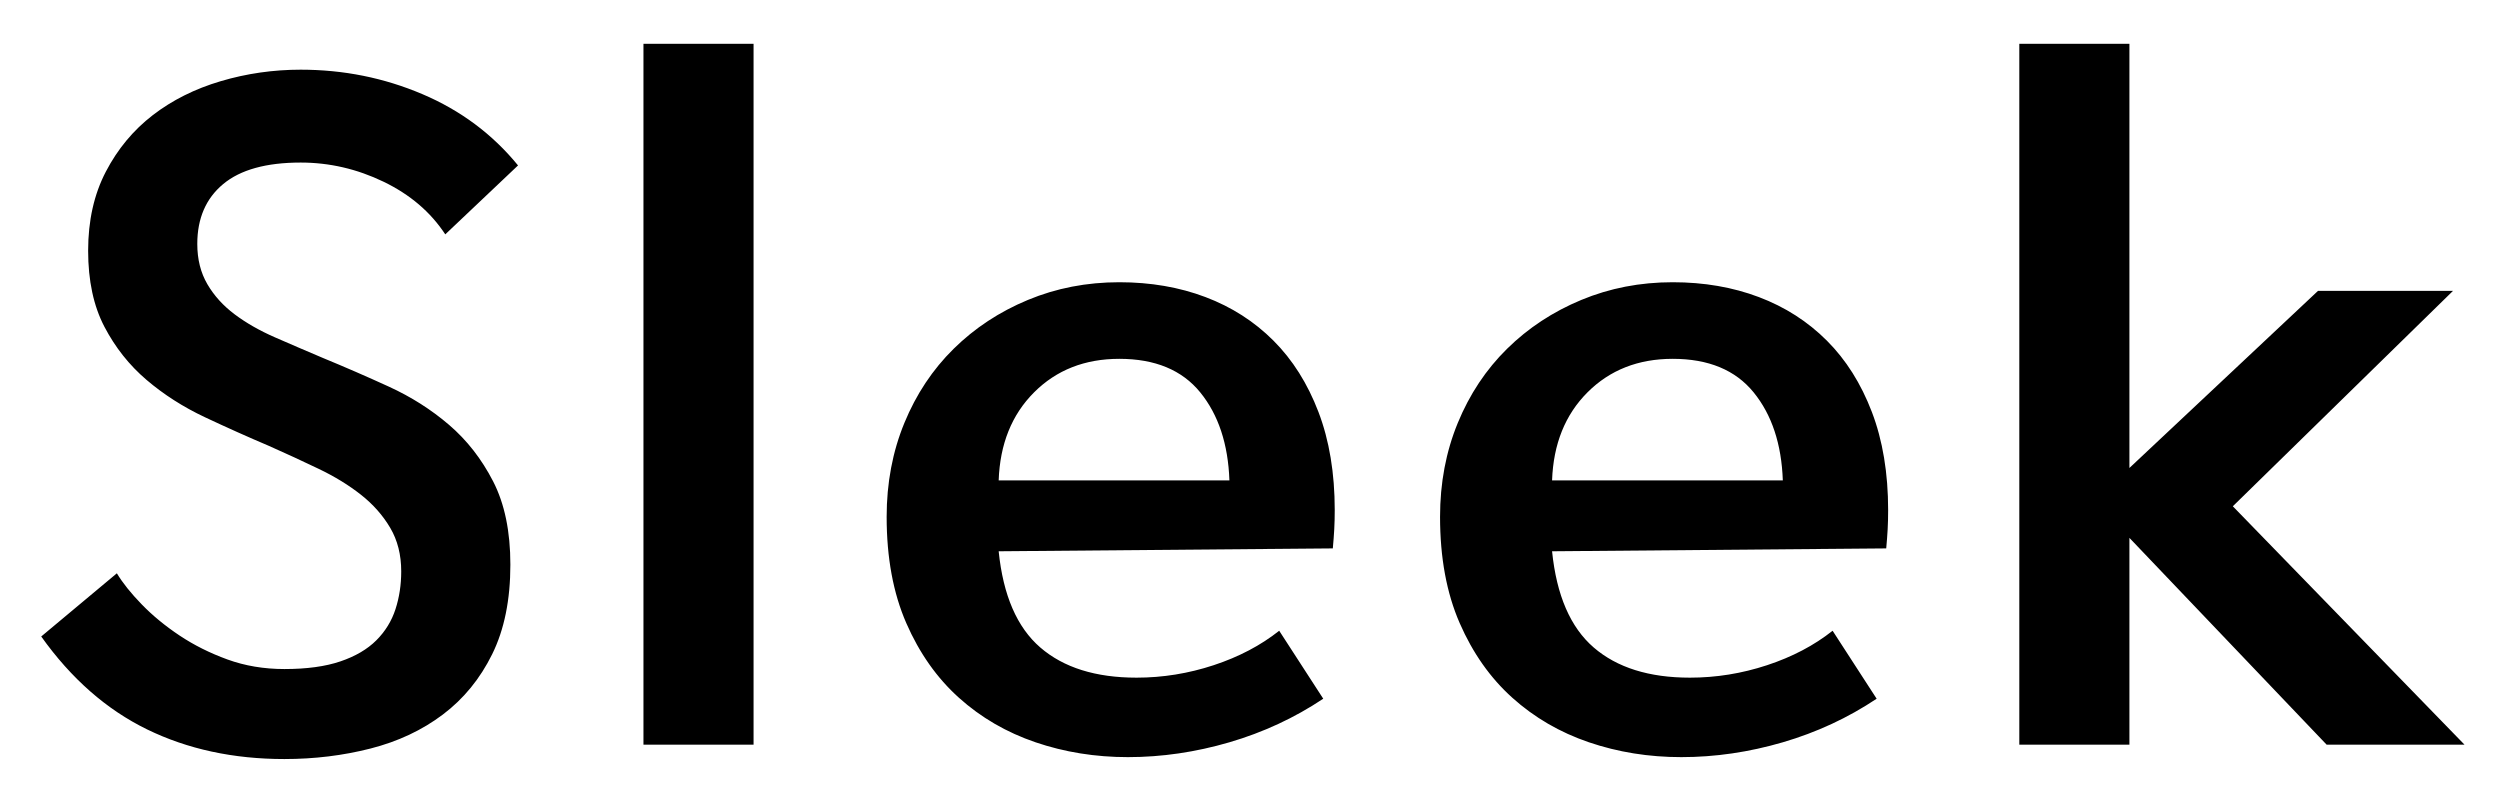
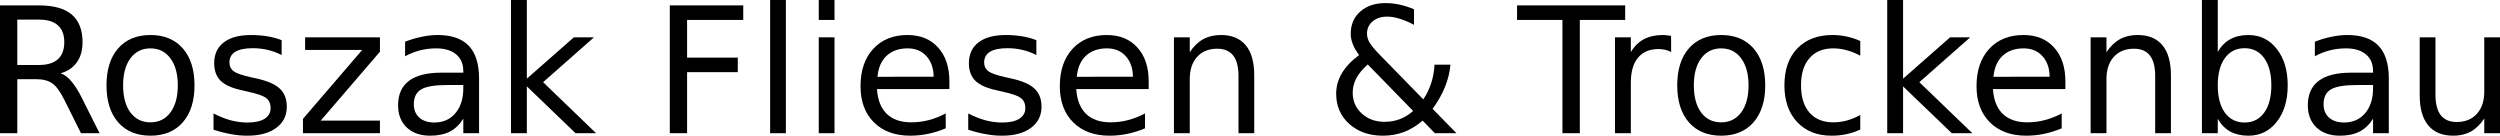
- <svg xmlns="http://www.w3.org/2000/svg" class="logo" viewBox="0 0 47 15" version="1.1">
-   <g id="logo" transform="translate(-113, -89)">
-     <path d="M114.657,93.712 C114.657,93.148 114.768,92.653 114.99,92.227 C115.212,91.801 115.506,91.447 115.872,91.165 C116.238,90.883 116.664,90.67 117.15,90.526 C117.636,90.382 118.137,90.31 118.653,90.31 C119.457,90.31 120.219,90.463 120.939,90.769 C121.659,91.075 122.259,91.522 122.739,92.11 L121.371,93.406 C121.095,92.986 120.708,92.656 120.21,92.416 C119.712,92.176 119.193,92.056 118.653,92.056 C118.005,92.056 117.519,92.191 117.195,92.461 C116.871,92.731 116.709,93.106 116.709,93.586 C116.709,93.874 116.772,94.126 116.898,94.342 C117.024,94.558 117.195,94.747 117.411,94.909 C117.627,95.071 117.879,95.215 118.167,95.341 C118.455,95.467 118.755,95.596 119.067,95.728 C119.475,95.896 119.889,96.076 120.309,96.268 C120.729,96.46 121.107,96.7 121.443,96.988 C121.779,97.276 122.055,97.63 122.271,98.05 C122.487,98.47 122.595,98.992 122.595,99.616 C122.595,100.276 122.481,100.837 122.253,101.299 C122.025,101.761 121.716,102.139 121.326,102.433 C120.936,102.727 120.483,102.94 119.967,103.072 C119.451,103.204 118.911,103.27 118.347,103.27 C117.387,103.27 116.526,103.084 115.764,102.712 C115.002,102.34 114.339,101.758 113.775,100.966 L115.197,99.778 C115.305,99.958 115.461,100.153 115.665,100.363 C115.869,100.573 116.106,100.768 116.376,100.948 C116.646,101.128 116.946,101.278 117.276,101.398 C117.606,101.518 117.963,101.578 118.347,101.578 C118.767,101.578 119.118,101.53 119.4,101.434 C119.682,101.338 119.907,101.206 120.075,101.038 C120.243,100.87 120.363,100.675 120.435,100.453 C120.507,100.231 120.543,99.994 120.543,99.742 C120.543,99.43 120.474,99.157 120.336,98.923 C120.198,98.689 120.015,98.482 119.787,98.302 C119.559,98.122 119.295,97.96 118.995,97.816 C118.695,97.672 118.383,97.528 118.059,97.384 C117.663,97.216 117.261,97.036 116.853,96.844 C116.445,96.652 116.079,96.418 115.755,96.142 C115.431,95.866 115.167,95.533 114.963,95.143 C114.759,94.753 114.657,94.276 114.657,93.712 Z M127.167,89.824 L127.167,103 L125.097,103 L125.097,89.824 L127.167,89.824 Z M131.775,99.364 C131.859,100.192 132.12,100.795 132.558,101.173 C132.996,101.551 133.599,101.74 134.367,101.74 C134.859,101.74 135.342,101.662 135.816,101.506 C136.29,101.35 136.701,101.134 137.049,100.858 L137.877,102.136 C137.337,102.496 136.749,102.769 136.113,102.955 C135.477,103.141 134.841,103.234 134.205,103.234 C133.593,103.234 133.014,103.141 132.468,102.955 C131.922,102.769 131.442,102.49 131.028,102.118 C130.614,101.746 130.284,101.278 130.038,100.714 C129.792,100.15 129.669,99.484 129.669,98.716 C129.669,98.08 129.78,97.492 130.002,96.952 C130.224,96.412 130.533,95.947 130.929,95.557 C131.325,95.167 131.79,94.861 132.324,94.639 C132.858,94.417 133.431,94.306 134.043,94.306 C134.631,94.306 135.171,94.399 135.663,94.585 C136.155,94.771 136.581,95.044 136.941,95.404 C137.301,95.764 137.583,96.211 137.787,96.745 C137.991,97.279 138.093,97.894 138.093,98.59 C138.093,98.722 138.09,98.842 138.084,98.95 C138.078,99.058 138.069,99.178 138.057,99.31 L131.775,99.364 Z M134.043,95.746 C133.395,95.746 132.861,95.956 132.441,96.376 C132.021,96.796 131.799,97.348 131.775,98.032 L136.113,98.032 C136.089,97.348 135.906,96.796 135.564,96.376 C135.222,95.956 134.715,95.746 134.043,95.746 Z M142.179,99.364 C142.263,100.192 142.524,100.795 142.962,101.173 C143.4,101.551 144.003,101.74 144.771,101.74 C145.263,101.74 145.746,101.662 146.22,101.506 C146.694,101.35 147.105,101.134 147.453,100.858 L148.281,102.136 C147.741,102.496 147.153,102.769 146.517,102.955 C145.881,103.141 145.245,103.234 144.609,103.234 C143.997,103.234 143.418,103.141 142.872,102.955 C142.326,102.769 141.846,102.49 141.432,102.118 C141.018,101.746 140.688,101.278 140.442,100.714 C140.196,100.15 140.073,99.484 140.073,98.716 C140.073,98.08 140.184,97.492 140.406,96.952 C140.628,96.412 140.937,95.947 141.333,95.557 C141.729,95.167 142.194,94.861 142.728,94.639 C143.262,94.417 143.835,94.306 144.447,94.306 C145.035,94.306 145.575,94.399 146.067,94.585 C146.559,94.771 146.985,95.044 147.345,95.404 C147.705,95.764 147.987,96.211 148.191,96.745 C148.395,97.279 148.497,97.894 148.497,98.59 C148.497,98.722 148.494,98.842 148.488,98.95 C148.482,99.058 148.473,99.178 148.461,99.31 L142.179,99.364 Z M144.447,95.746 C143.799,95.746 143.265,95.956 142.845,96.376 C142.425,96.796 142.203,97.348 142.179,98.032 L146.517,98.032 C146.493,97.348 146.31,96.796 145.968,96.376 C145.626,95.956 145.119,95.746 144.447,95.746 Z M153.033,89.824 L153.033,97.798 L156.579,94.468 L159.117,94.468 L154.977,98.518 L159.333,103 L156.741,103 L153.033,99.112 L153.033,103 L150.963,103 L150.963,89.824 L153.033,89.824 Z" id="Sleek" />
+ <svg xmlns="http://www.w3.org/2000/svg" width="90.546mm" height="4.914mm" viewBox="0 0 90.546 4.914" version="1.1" id="svg3872">
+   <defs id="defs3866" />
+   <g id="layer1" transform="translate(-14.25339,-87.55331)">
+     <flowRoot xml:space="preserve" id="flowRoot3874" style="font-style:normal;font-weight:normal;font-size:40px;line-height:1.25;font-family:sans-serif;letter-spacing:0px;word-spacing:0px;fill:#000000;fill-opacity:1;stroke:none">
+       <flowRegion id="flowRegion3876">
+         <rect id="rect3878" width="565.151" height="57.576" x="95.455" y="354.338" />
+       </flowRegion>
+       <flowPara id="flowPara3880" />
+     </flowRoot>
+     <g aria-label="Roszak Fliesen &amp; Trockenbau" transform="scale(0.2645833)" style="font-style:normal;font-variant:normal;font-weight:normal;font-stretch:normal;font-size:26.667px;line-height:1.25;font-family:sans-serif;-inkscape-font-specification:'sans-serif, Normal';font-variant-ligatures:normal;font-variant-caps:normal;font-variant-numeric:normal;font-feature-settings:normal;text-align:start;letter-spacing:0px;word-spacing:0px;writing-mode:lr-tb;text-anchor:start;fill:#000000;fill-opacity:1;stroke:none" id="flowRoot3882">
+       <path d="m 62.168,340.941 q 0.762,0.258 1.477,1.102 0.727,0.844 1.453,2.32 L 67.5,349.145 h -2.543 l -2.238,-4.488 q -0.867,-1.758 -1.688,-2.332 Q 60.223,341.75 58.816,341.75 h -2.578 v 7.395 h -2.367 v -17.496 h 5.344 q 3,0 4.477,1.254 1.477,1.254 1.477,3.785 0,1.652 -0.773,2.742 -0.762,1.09 -2.227,1.512 z m -5.93,-7.348 v 6.211 h 2.977 q 1.711,0 2.578,-0.785 0.879,-0.797 0.879,-2.332 0,-1.535 -0.879,-2.309 -0.867,-0.785 -2.578,-0.785 z" style="font-style:normal;font-variant:normal;font-weight:normal;font-stretch:normal;font-size:24px;font-family:sans-serif;-inkscape-font-specification:'sans-serif, Normal';font-variant-ligatures:normal;font-variant-caps:normal;font-variant-numeric:normal;font-feature-settings:normal;text-align:start;writing-mode:lr-tb;text-anchor:start" id="path3988" />
+       <path d="m 74.473,337.531 q -1.734,0 -2.742,1.359 -1.008,1.348 -1.008,3.703 0,2.355 0.996,3.715 1.008,1.348 2.754,1.348 1.723,0 2.73,-1.359 1.008,-1.359 1.008,-3.703 0,-2.332 -1.008,-3.691 -1.008,-1.371 -2.73,-1.371 z m 0,-1.828 q 2.812,0 4.418,1.828 1.605,1.828 1.605,5.062 0,3.223 -1.605,5.062 -1.605,1.828 -4.418,1.828 -2.824,0 -4.43,-1.828 -1.594,-1.84 -1.594,-5.062 0,-3.234 1.594,-5.062 1.605,-1.828 4.43,-1.828 z" style="font-style:normal;font-variant:normal;font-weight:normal;font-stretch:normal;font-size:24px;font-family:sans-serif;-inkscape-font-specification:'sans-serif, Normal';font-variant-ligatures:normal;font-variant-caps:normal;font-variant-numeric:normal;font-feature-settings:normal;text-align:start;writing-mode:lr-tb;text-anchor:start" id="path3990" />
+       <path d="m 92.426,336.406 v 2.039 q -0.914,-0.469 -1.898,-0.703 -0.984,-0.234 -2.039,-0.234 -1.605,0 -2.414,0.492 -0.797,0.492 -0.797,1.477 0,0.75 0.574,1.184 0.574,0.422 2.309,0.809 l 0.738,0.164 q 2.297,0.492 3.258,1.395 0.973,0.891 0.973,2.496 0,1.828 -1.453,2.895 -1.441,1.066 -3.973,1.066 -1.055,0 -2.203,-0.211 -1.137,-0.199 -2.402,-0.609 v -2.227 q 1.195,0.621 2.355,0.938 1.16,0.305 2.297,0.305 1.523,0 2.344,-0.516 0.82,-0.527 0.82,-1.477 0,-0.879 -0.598,-1.348 -0.586,-0.469 -2.59,-0.902 l -0.75,-0.176 q -2.004,-0.422 -2.895,-1.289 -0.891,-0.879 -0.891,-2.402 0,-1.852 1.312,-2.859 1.312,-1.008 3.727,-1.008 1.195,0 2.25,0.176 1.055,0.176 1.945,0.527 z" style="font-style:normal;font-variant:normal;font-weight:normal;font-stretch:normal;font-size:24px;font-family:sans-serif;-inkscape-font-specification:'sans-serif, Normal';font-variant-ligatures:normal;font-variant-caps:normal;font-variant-numeric:normal;font-feature-settings:normal;text-align:start;writing-mode:lr-tb;text-anchor:start" id="path3992" />
+       <path d="m 95.637,336.02 h 10.242 v 1.969 l -8.109,9.434 h 8.109 v 1.723 H 95.344 v -1.969 l 8.109,-9.434 h -7.816 z" style="font-style:normal;font-variant:normal;font-weight:normal;font-stretch:normal;font-size:24px;font-family:sans-serif;-inkscape-font-specification:'sans-serif, Normal';font-variant-ligatures:normal;font-variant-caps:normal;font-variant-numeric:normal;font-feature-settings:normal;text-align:start;writing-mode:lr-tb;text-anchor:start" id="path3994" />
+       <path d="m 115.148,342.547 q -2.613,0 -3.621,0.598 -1.008,0.598 -1.008,2.039 0,1.148 0.75,1.828 0.762,0.668 2.062,0.668 1.793,0 2.871,-1.266 1.09,-1.277 1.09,-3.387 v -0.48 z m 4.301,-0.891 v 7.488 h -2.156 v -1.992 q -0.738,1.195 -1.84,1.77 -1.102,0.562 -2.695,0.562 -2.016,0 -3.211,-1.125 -1.184,-1.137 -1.184,-3.035 0,-2.215 1.477,-3.34 1.488,-1.125 4.43,-1.125 h 3.023 v -0.211 q 0,-1.488 -0.984,-2.297 -0.973,-0.82 -2.742,-0.82 -1.125,0 -2.191,0.27 -1.066,0.27 -2.051,0.809 v -1.992 q 1.184,-0.457 2.297,-0.68 1.113,-0.234 2.168,-0.234 2.848,0 4.254,1.477 1.406,1.477 1.406,4.477 z" style="font-style:normal;font-variant:normal;font-weight:normal;font-stretch:normal;font-size:24px;font-family:sans-serif;-inkscape-font-specification:'sans-serif, Normal';font-variant-ligatures:normal;font-variant-caps:normal;font-variant-numeric:normal;font-feature-settings:normal;text-align:start;writing-mode:lr-tb;text-anchor:start" id="path3996" />
+       <path d="m 123.82,330.91 h 2.168 v 10.77 l 6.434,-5.66 h 2.754 l -6.961,6.141 7.254,6.984 h -2.812 l -6.668,-6.41 v 6.41 h -2.168 z" style="font-style:normal;font-variant:normal;font-weight:normal;font-stretch:normal;font-size:24px;font-family:sans-serif;-inkscape-font-specification:'sans-serif, Normal';font-variant-ligatures:normal;font-variant-caps:normal;font-variant-numeric:normal;font-feature-settings:normal;text-align:start;writing-mode:lr-tb;text-anchor:start" id="path3998" />
+       <path d="m 145.559,331.648 h 10.055 v 1.992 h -7.688 v 5.156 h 6.938 v 1.992 h -6.938 v 8.355 h -2.367 z" style="font-style:normal;font-variant:normal;font-weight:normal;font-stretch:normal;font-size:24px;font-family:sans-serif;-inkscape-font-specification:'sans-serif, Normal';font-variant-ligatures:normal;font-variant-caps:normal;font-variant-numeric:normal;font-feature-settings:normal;text-align:start;writing-mode:lr-tb;text-anchor:start" id="path4000" />
+       <path d="m 159.293,330.91 h 2.156 v 18.234 h -2.156 z" style="font-style:normal;font-variant:normal;font-weight:normal;font-stretch:normal;font-size:24px;font-family:sans-serif;-inkscape-font-specification:'sans-serif, Normal';font-variant-ligatures:normal;font-variant-caps:normal;font-variant-numeric:normal;font-feature-settings:normal;text-align:start;writing-mode:lr-tb;text-anchor:start" id="path4002" />
+       <path d="m 165.949,336.02 h 2.156 v 13.125 h -2.156 z m 0,-5.109 h 2.156 v 2.73 h -2.156 z" style="font-style:normal;font-variant:normal;font-weight:normal;font-stretch:normal;font-size:24px;font-family:sans-serif;-inkscape-font-specification:'sans-serif, Normal';font-variant-ligatures:normal;font-variant-caps:normal;font-variant-numeric:normal;font-feature-settings:normal;text-align:start;writing-mode:lr-tb;text-anchor:start" id="path4004" />
+       <path d="m 183.832,342.043 v 1.055 h -9.914 q 0.141,2.227 1.336,3.398 1.207,1.16 3.352,1.16 1.242,0 2.402,-0.305 1.172,-0.305 2.32,-0.914 v 2.039 q -1.16,0.492 -2.379,0.75 -1.219,0.258 -2.473,0.258 -3.141,0 -4.98,-1.828 -1.828,-1.828 -1.828,-4.945 0,-3.223 1.734,-5.109 1.746,-1.898 4.699,-1.898 2.648,0 4.184,1.711 1.547,1.699 1.547,4.629 z m -2.156,-0.633 q -0.023,-1.77 -0.996,-2.824 -0.961,-1.055 -2.555,-1.055 -1.805,0 -2.895,1.02 -1.078,1.02 -1.242,2.871 z" style="font-style:normal;font-variant:normal;font-weight:normal;font-stretch:normal;font-size:24px;font-family:sans-serif;-inkscape-font-specification:'sans-serif, Normal';font-variant-ligatures:normal;font-variant-caps:normal;font-variant-numeric:normal;font-feature-settings:normal;text-align:start;writing-mode:lr-tb;text-anchor:start" id="path4006" />
+       <path d="m 195.738,336.406 v 2.039 q -0.914,-0.469 -1.898,-0.703 -0.984,-0.234 -2.039,-0.234 -1.605,0 -2.414,0.492 -0.797,0.492 -0.797,1.477 0,0.75 0.574,1.184 0.574,0.422 2.309,0.809 l 0.738,0.164 q 2.297,0.492 3.258,1.395 0.973,0.891 0.973,2.496 0,1.828 -1.453,2.895 -1.441,1.066 -3.973,1.066 -1.055,0 -2.203,-0.211 -1.137,-0.199 -2.402,-0.609 v -2.227 q 1.195,0.621 2.355,0.938 1.16,0.305 2.297,0.305 1.523,0 2.344,-0.516 0.82,-0.527 0.82,-1.477 0,-0.879 -0.598,-1.348 -0.586,-0.469 -2.59,-0.902 l -0.75,-0.176 q -2.004,-0.422 -2.895,-1.289 -0.891,-0.879 -0.891,-2.402 0,-1.852 1.312,-2.859 1.312,-1.008 3.727,-1.008 1.195,0 2.25,0.176 1.055,0.176 1.945,0.527 z" style="font-style:normal;font-variant:normal;font-weight:normal;font-stretch:normal;font-size:24px;font-family:sans-serif;-inkscape-font-specification:'sans-serif, Normal';font-variant-ligatures:normal;font-variant-caps:normal;font-variant-numeric:normal;font-feature-settings:normal;text-align:start;writing-mode:lr-tb;text-anchor:start" id="path4008" />
+       <path d="m 211.113,342.043 v 1.055 h -9.914 q 0.141,2.227 1.336,3.398 1.207,1.16 3.352,1.16 1.242,0 2.402,-0.305 1.172,-0.305 2.32,-0.914 v 2.039 q -1.16,0.492 -2.379,0.75 -1.219,0.258 -2.473,0.258 -3.141,0 -4.98,-1.828 -1.828,-1.828 -1.828,-4.945 0,-3.223 1.734,-5.109 1.746,-1.898 4.699,-1.898 2.648,0 4.184,1.711 1.547,1.699 1.547,4.629 z m -2.156,-0.633 q -0.023,-1.77 -0.996,-2.824 -0.961,-1.055 -2.555,-1.055 -1.805,0 -2.895,1.02 -1.078,1.02 -1.242,2.871 z" style="font-style:normal;font-variant:normal;font-weight:normal;font-stretch:normal;font-size:24px;font-family:sans-serif;-inkscape-font-specification:'sans-serif, Normal';font-variant-ligatures:normal;font-variant-caps:normal;font-variant-numeric:normal;font-feature-settings:normal;text-align:start;writing-mode:lr-tb;text-anchor:start" id="path4010" />
+       <path d="m 225.562,341.223 v 7.922 h -2.156 v -7.852 q 0,-1.863 -0.727,-2.789 -0.727,-0.926 -2.18,-0.926 -1.746,0 -2.754,1.113 -1.008,1.113 -1.008,3.035 v 7.418 h -2.168 v -13.125 h 2.168 v 2.039 q 0.773,-1.184 1.816,-1.77 1.055,-0.586 2.426,-0.586 2.262,0 3.422,1.406 1.16,1.395 1.16,4.113 z" style="font-style:normal;font-variant:normal;font-weight:normal;font-stretch:normal;font-size:24px;font-family:sans-serif;-inkscape-font-specification:'sans-serif, Normal';font-variant-ligatures:normal;font-variant-caps:normal;font-variant-numeric:normal;font-feature-settings:normal;text-align:start;writing-mode:lr-tb;text-anchor:start" id="path4012" />
+       <path d="m 241.102,339.734 q -1.066,0.949 -1.57,1.898 -0.492,0.938 -0.492,1.969 0,1.711 1.242,2.848 1.242,1.137 3.117,1.137 1.113,0 2.086,-0.363 0.973,-0.375 1.828,-1.125 z m 1.652,-1.312 5.953,6.094 q 0.691,-1.043 1.078,-2.227 0.387,-1.195 0.457,-2.531 h 2.18 q -0.141,1.547 -0.75,3.059 -0.609,1.512 -1.699,2.988 l 3.27,3.34 h -2.953 l -1.676,-1.723 q -1.219,1.043 -2.555,1.559 -1.336,0.504 -2.871,0.504 -2.824,0 -4.617,-1.605 -1.793,-1.617 -1.793,-4.137 0,-1.5 0.785,-2.812 0.785,-1.324 2.355,-2.484 -0.562,-0.738 -0.855,-1.465 -0.293,-0.738 -0.293,-1.441 0,-1.898 1.301,-3.047 1.301,-1.16 3.457,-1.16 0.973,0 1.934,0.211 0.973,0.211 1.969,0.633 v 2.133 q -1.02,-0.551 -1.945,-0.832 -0.926,-0.293 -1.723,-0.293 -1.23,0 -2.004,0.656 -0.762,0.645 -0.762,1.676 0,0.598 0.34,1.207 0.352,0.598 1.418,1.699 z" style="font-style:normal;font-variant:normal;font-weight:normal;font-stretch:normal;font-size:24px;font-family:sans-serif;-inkscape-font-specification:'sans-serif, Normal';font-variant-ligatures:normal;font-variant-caps:normal;font-variant-numeric:normal;font-feature-settings:normal;text-align:start;writing-mode:lr-tb;text-anchor:start" id="path4014" />
+       <path d="m 261.539,331.648 h 14.801 v 1.992 h -6.211 v 15.504 H 267.75 v -15.504 h -6.211 z" style="font-style:normal;font-variant:normal;font-weight:normal;font-stretch:normal;font-size:24px;font-family:sans-serif;-inkscape-font-specification:'sans-serif, Normal';font-variant-ligatures:normal;font-variant-caps:normal;font-variant-numeric:normal;font-feature-settings:normal;text-align:start;writing-mode:lr-tb;text-anchor:start" id="path4016" />
+       <path d="m 282.633,338.035 q -0.363,-0.211 -0.797,-0.305 -0.422,-0.105 -0.938,-0.105 -1.828,0 -2.812,1.195 -0.973,1.184 -0.973,3.41 v 6.914 h -2.168 v -13.125 h 2.168 v 2.039 q 0.68,-1.195 1.77,-1.77 1.09,-0.586 2.648,-0.586 0.223,0 0.492,0.035 0.27,0.023 0.598,0.082 z" style="font-style:normal;font-variant:normal;font-weight:normal;font-stretch:normal;font-size:24px;font-family:sans-serif;-inkscape-font-specification:'sans-serif, Normal';font-variant-ligatures:normal;font-variant-caps:normal;font-variant-numeric:normal;font-feature-settings:normal;text-align:start;writing-mode:lr-tb;text-anchor:start" id="path4018" />
+       <path d="m 289.488,337.531 q -1.734,0 -2.742,1.359 -1.008,1.348 -1.008,3.703 0,2.355 0.996,3.715 1.008,1.348 2.754,1.348 1.723,0 2.73,-1.359 1.008,-1.359 1.008,-3.703 0,-2.332 -1.008,-3.691 -1.008,-1.371 -2.73,-1.371 z m 0,-1.828 q 2.812,0 4.418,1.828 1.605,1.828 1.605,5.062 0,3.223 -1.605,5.062 -1.605,1.828 -4.418,1.828 -2.824,0 -4.43,-1.828 -1.594,-1.84 -1.594,-5.062 0,-3.234 1.594,-5.062 1.605,-1.828 4.43,-1.828 z" style="font-style:normal;font-variant:normal;font-weight:normal;font-stretch:normal;font-size:24px;font-family:sans-serif;-inkscape-font-specification:'sans-serif, Normal';font-variant-ligatures:normal;font-variant-caps:normal;font-variant-numeric:normal;font-feature-settings:normal;text-align:start;writing-mode:lr-tb;text-anchor:start" id="path4020" />
+       <path d="m 308.52,336.523 v 2.016 q -0.914,-0.504 -1.84,-0.75 -0.914,-0.258 -1.852,-0.258 -2.098,0 -3.258,1.336 -1.16,1.324 -1.16,3.727 0,2.402 1.16,3.738 1.16,1.324 3.258,1.324 0.938,0 1.852,-0.246 0.926,-0.258 1.84,-0.762 v 1.992 q -0.902,0.422 -1.875,0.633 -0.961,0.211 -2.051,0.211 -2.965,0 -4.711,-1.863 -1.746,-1.863 -1.746,-5.027 0,-3.211 1.758,-5.051 1.77,-1.84 4.84,-1.84 0.996,0 1.945,0.211 0.949,0.199 1.84,0.609 z" style="font-style:normal;font-variant:normal;font-weight:normal;font-stretch:normal;font-size:24px;font-family:sans-serif;-inkscape-font-specification:'sans-serif, Normal';font-variant-ligatures:normal;font-variant-caps:normal;font-variant-numeric:normal;font-feature-settings:normal;text-align:start;writing-mode:lr-tb;text-anchor:start" id="path4022" />
+       <path d="m 312.211,330.91 h 2.168 v 10.77 l 6.434,-5.66 h 2.754 l -6.961,6.141 7.254,6.984 h -2.812 l -6.668,-6.41 v 6.41 h -2.168 z" style="font-style:normal;font-variant:normal;font-weight:normal;font-stretch:normal;font-size:24px;font-family:sans-serif;-inkscape-font-specification:'sans-serif, Normal';font-variant-ligatures:normal;font-variant-caps:normal;font-variant-numeric:normal;font-feature-settings:normal;text-align:start;writing-mode:lr-tb;text-anchor:start" id="path4024" />
+       <path d="m 336.598,342.043 v 1.055 h -9.914 q 0.141,2.227 1.336,3.398 1.207,1.16 3.352,1.16 1.242,0 2.402,-0.305 1.172,-0.305 2.32,-0.914 v 2.039 q -1.16,0.492 -2.379,0.75 -1.219,0.258 -2.473,0.258 -3.141,0 -4.98,-1.828 -1.828,-1.828 -1.828,-4.945 0,-3.223 1.734,-5.109 1.746,-1.898 4.699,-1.898 2.648,0 4.184,1.711 1.547,1.699 1.547,4.629 z m -2.156,-0.633 q -0.023,-1.77 -0.996,-2.824 -0.961,-1.055 -2.555,-1.055 -1.805,0 -2.895,1.02 -1.078,1.02 -1.242,2.871 z" style="font-style:normal;font-variant:normal;font-weight:normal;font-stretch:normal;font-size:24px;font-family:sans-serif;-inkscape-font-specification:'sans-serif, Normal';font-variant-ligatures:normal;font-variant-caps:normal;font-variant-numeric:normal;font-feature-settings:normal;text-align:start;writing-mode:lr-tb;text-anchor:start" id="path4026" />
+       <path d="m 351.047,341.223 v 7.922 h -2.156 v -7.852 q 0,-1.863 -0.727,-2.789 -0.727,-0.926 -2.18,-0.926 -1.746,0 -2.754,1.113 -1.008,1.113 -1.008,3.035 v 7.418 h -2.168 v -13.125 h 2.168 v 2.039 q 0.773,-1.184 1.816,-1.77 1.055,-0.586 2.426,-0.586 2.262,0 3.422,1.406 1.16,1.395 1.16,4.113 z" style="font-style:normal;font-variant:normal;font-weight:normal;font-stretch:normal;font-size:24px;font-family:sans-serif;-inkscape-font-specification:'sans-serif, Normal';font-variant-ligatures:normal;font-variant-caps:normal;font-variant-numeric:normal;font-feature-settings:normal;text-align:start;writing-mode:lr-tb;text-anchor:start" id="path4028" />
+       <path d="m 364.793,342.594 q 0,-2.379 -0.984,-3.727 -0.973,-1.359 -2.684,-1.359 -1.711,0 -2.695,1.359 -0.973,1.348 -0.973,3.727 0,2.379 0.973,3.738 0.984,1.348 2.695,1.348 1.711,0 2.684,-1.348 0.984,-1.359 0.984,-3.738 z m -7.336,-4.582 q 0.68,-1.172 1.711,-1.734 1.043,-0.574 2.484,-0.574 2.391,0 3.879,1.898 1.5,1.898 1.5,4.992 0,3.094 -1.5,4.992 -1.488,1.898 -3.879,1.898 -1.441,0 -2.484,-0.562 -1.031,-0.574 -1.711,-1.746 v 1.969 h -2.168 v -18.234 h 2.168 z" style="font-style:normal;font-variant:normal;font-weight:normal;font-stretch:normal;font-size:24px;font-family:sans-serif;-inkscape-font-specification:'sans-serif, Normal';font-variant-ligatures:normal;font-variant-caps:normal;font-variant-numeric:normal;font-feature-settings:normal;text-align:start;writing-mode:lr-tb;text-anchor:start" id="path4030" />
+       <path d="m 376.57,342.547 q -2.613,0 -3.621,0.598 -1.008,0.598 -1.008,2.039 0,1.148 0.75,1.828 0.762,0.668 2.062,0.668 1.793,0 2.871,-1.266 1.09,-1.277 1.09,-3.387 v -0.48 z m 4.301,-0.891 v 7.488 h -2.156 v -1.992 q -0.738,1.195 -1.84,1.77 -1.102,0.562 -2.695,0.562 -2.016,0 -3.211,-1.125 -1.184,-1.137 -1.184,-3.035 0,-2.215 1.477,-3.34 1.488,-1.125 4.43,-1.125 h 3.023 v -0.211 q 0,-1.488 -0.984,-2.297 -0.973,-0.82 -2.742,-0.82 -1.125,0 -2.191,0.27 -1.066,0.27 -2.051,0.809 v -1.992 q 1.184,-0.457 2.297,-0.68 1.113,-0.234 2.168,-0.234 2.848,0 4.254,1.477 1.406,1.477 1.406,4.477 z" style="font-style:normal;font-variant:normal;font-weight:normal;font-stretch:normal;font-size:24px;font-family:sans-serif;-inkscape-font-specification:'sans-serif, Normal';font-variant-ligatures:normal;font-variant-caps:normal;font-variant-numeric:normal;font-feature-settings:normal;text-align:start;writing-mode:lr-tb;text-anchor:start" id="path4032" />
+       <path d="m 385.102,343.965 v -7.945 h 2.156 v 7.863 q 0,1.863 0.727,2.801 0.727,0.926 2.18,0.926 1.746,0 2.754,-1.113 1.02,-1.113 1.02,-3.035 v -7.441 h 2.156 v 13.125 h -2.156 v -2.016 q -0.785,1.195 -1.828,1.781 -1.031,0.574 -2.402,0.574 -2.262,0 -3.434,-1.406 -1.172,-1.406 -1.172,-4.113 z m 5.426,-8.262 z" style="font-style:normal;font-variant:normal;font-weight:normal;font-stretch:normal;font-size:24px;font-family:sans-serif;-inkscape-font-specification:'sans-serif, Normal';font-variant-ligatures:normal;font-variant-caps:normal;font-variant-numeric:normal;font-feature-settings:normal;text-align:start;writing-mode:lr-tb;text-anchor:start" id="path4034" />
+     </g>
  </g>
</svg>
